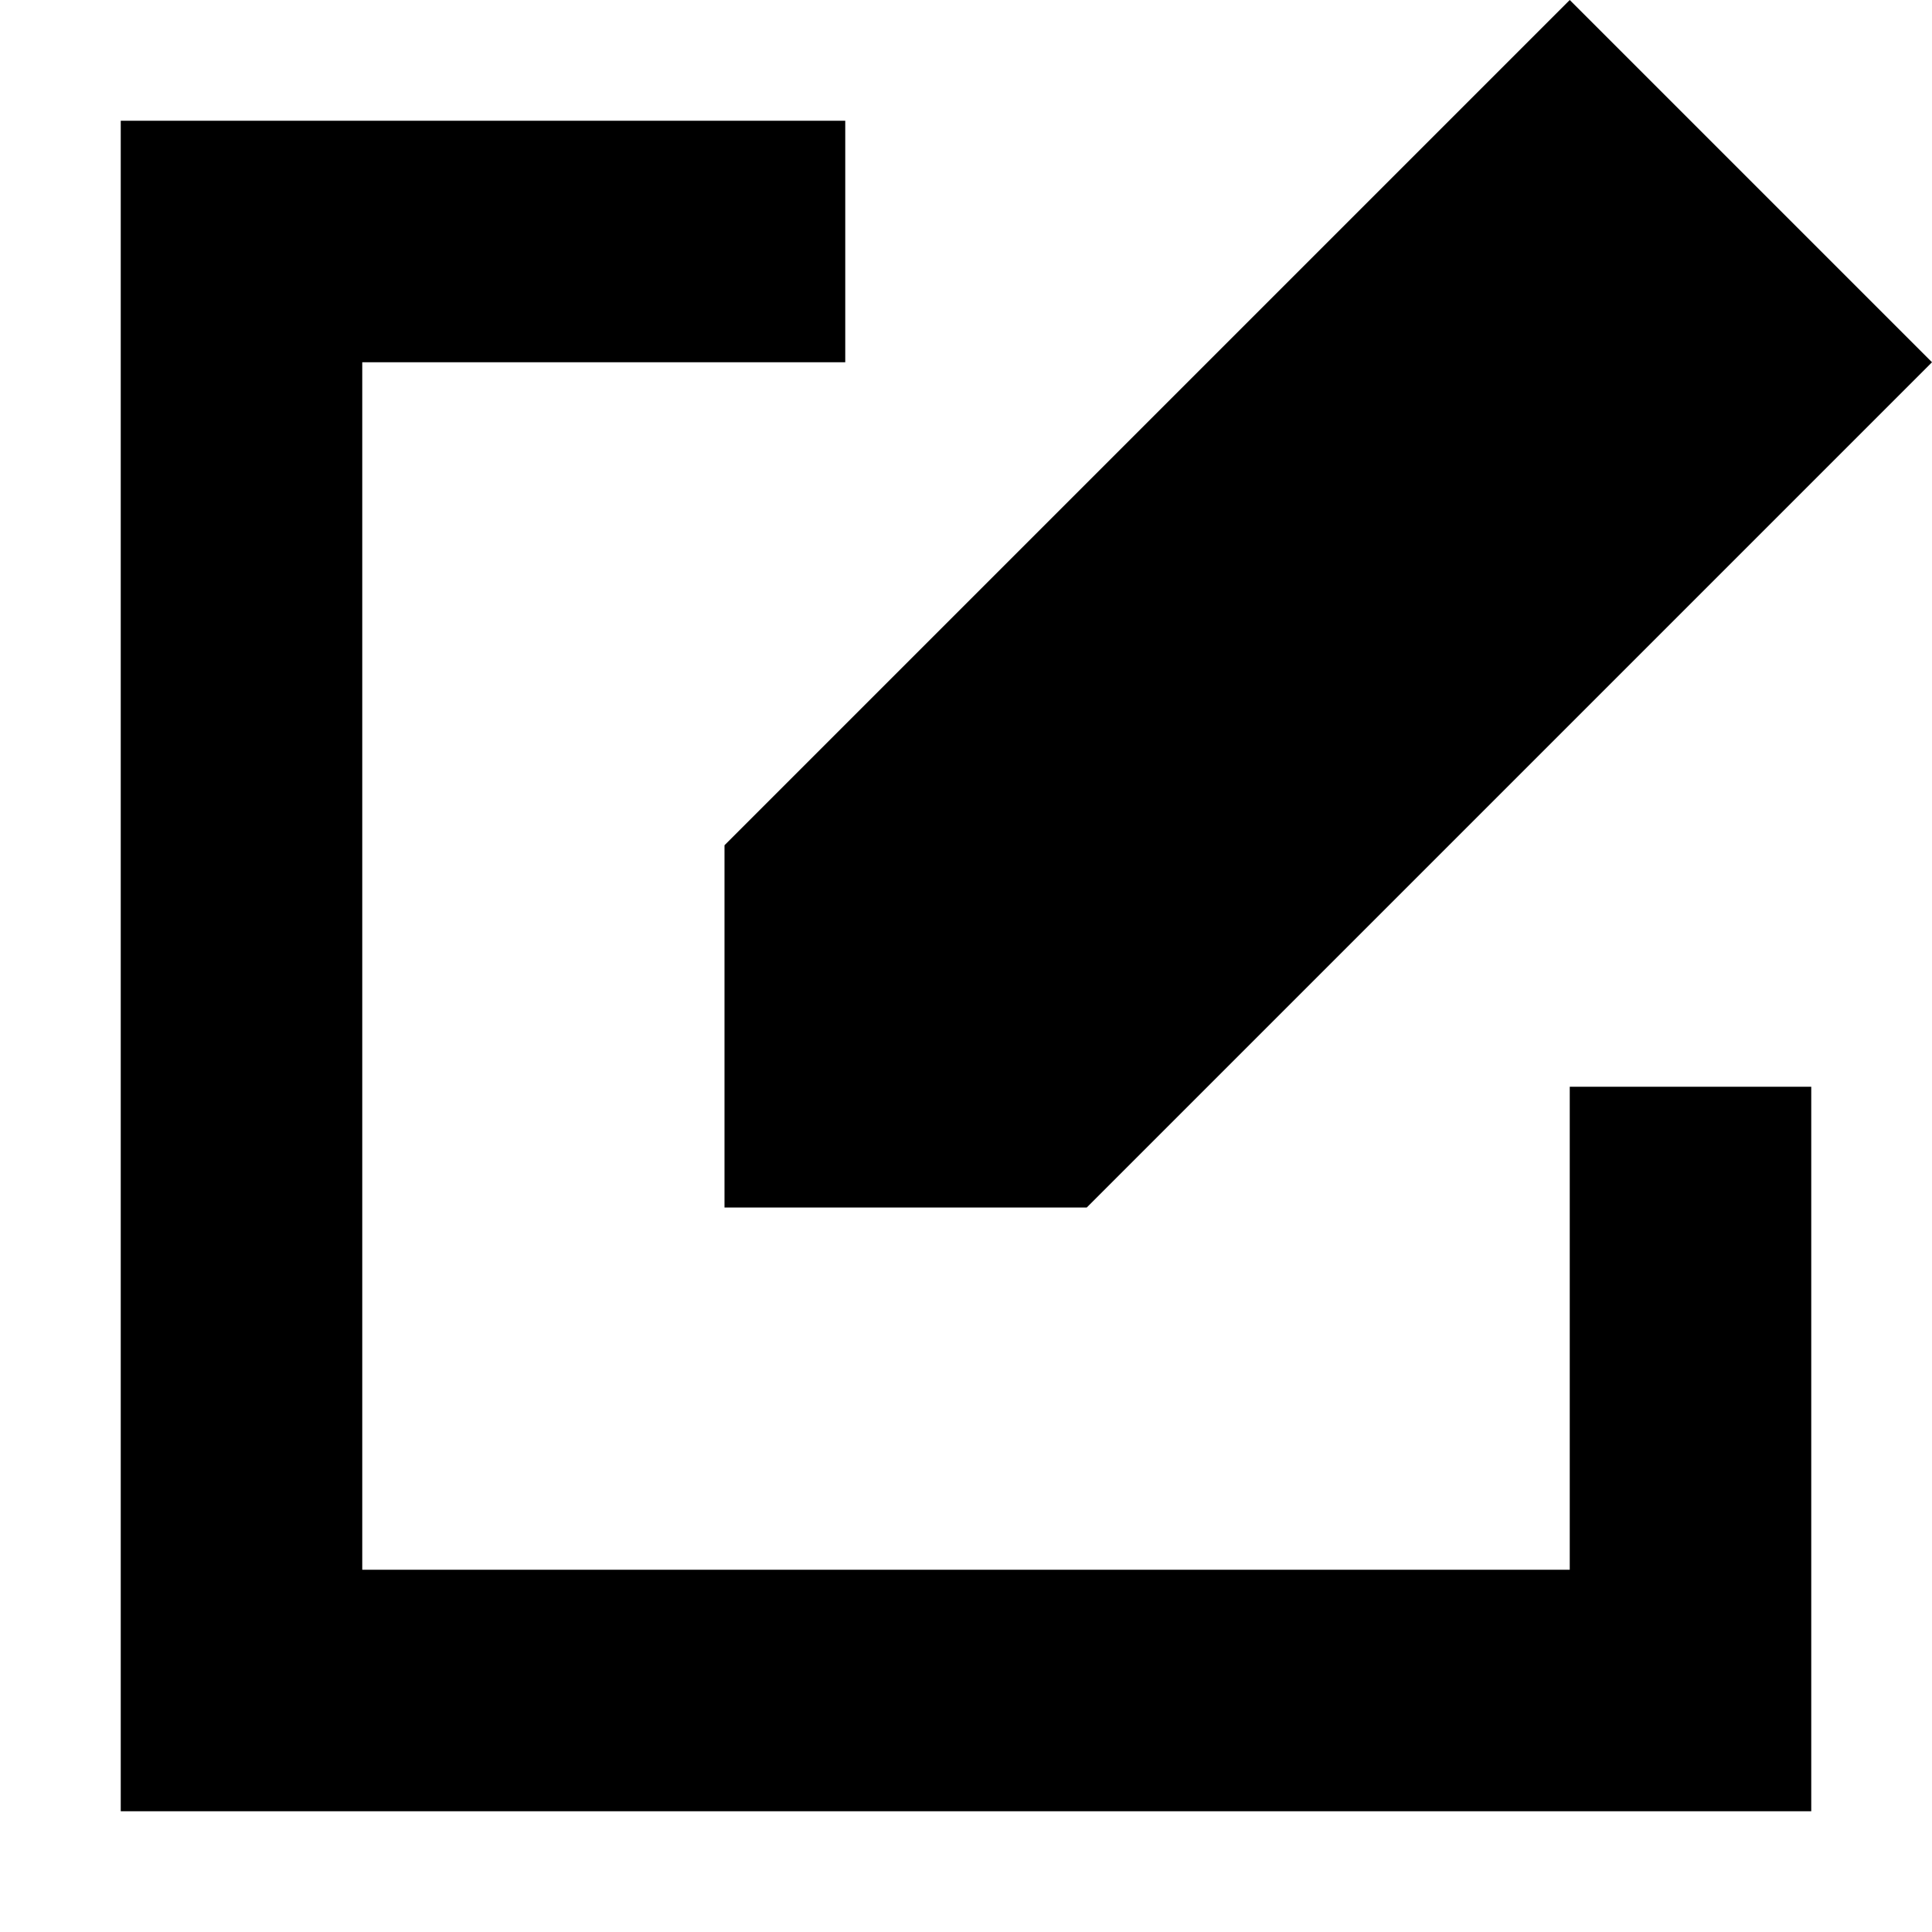
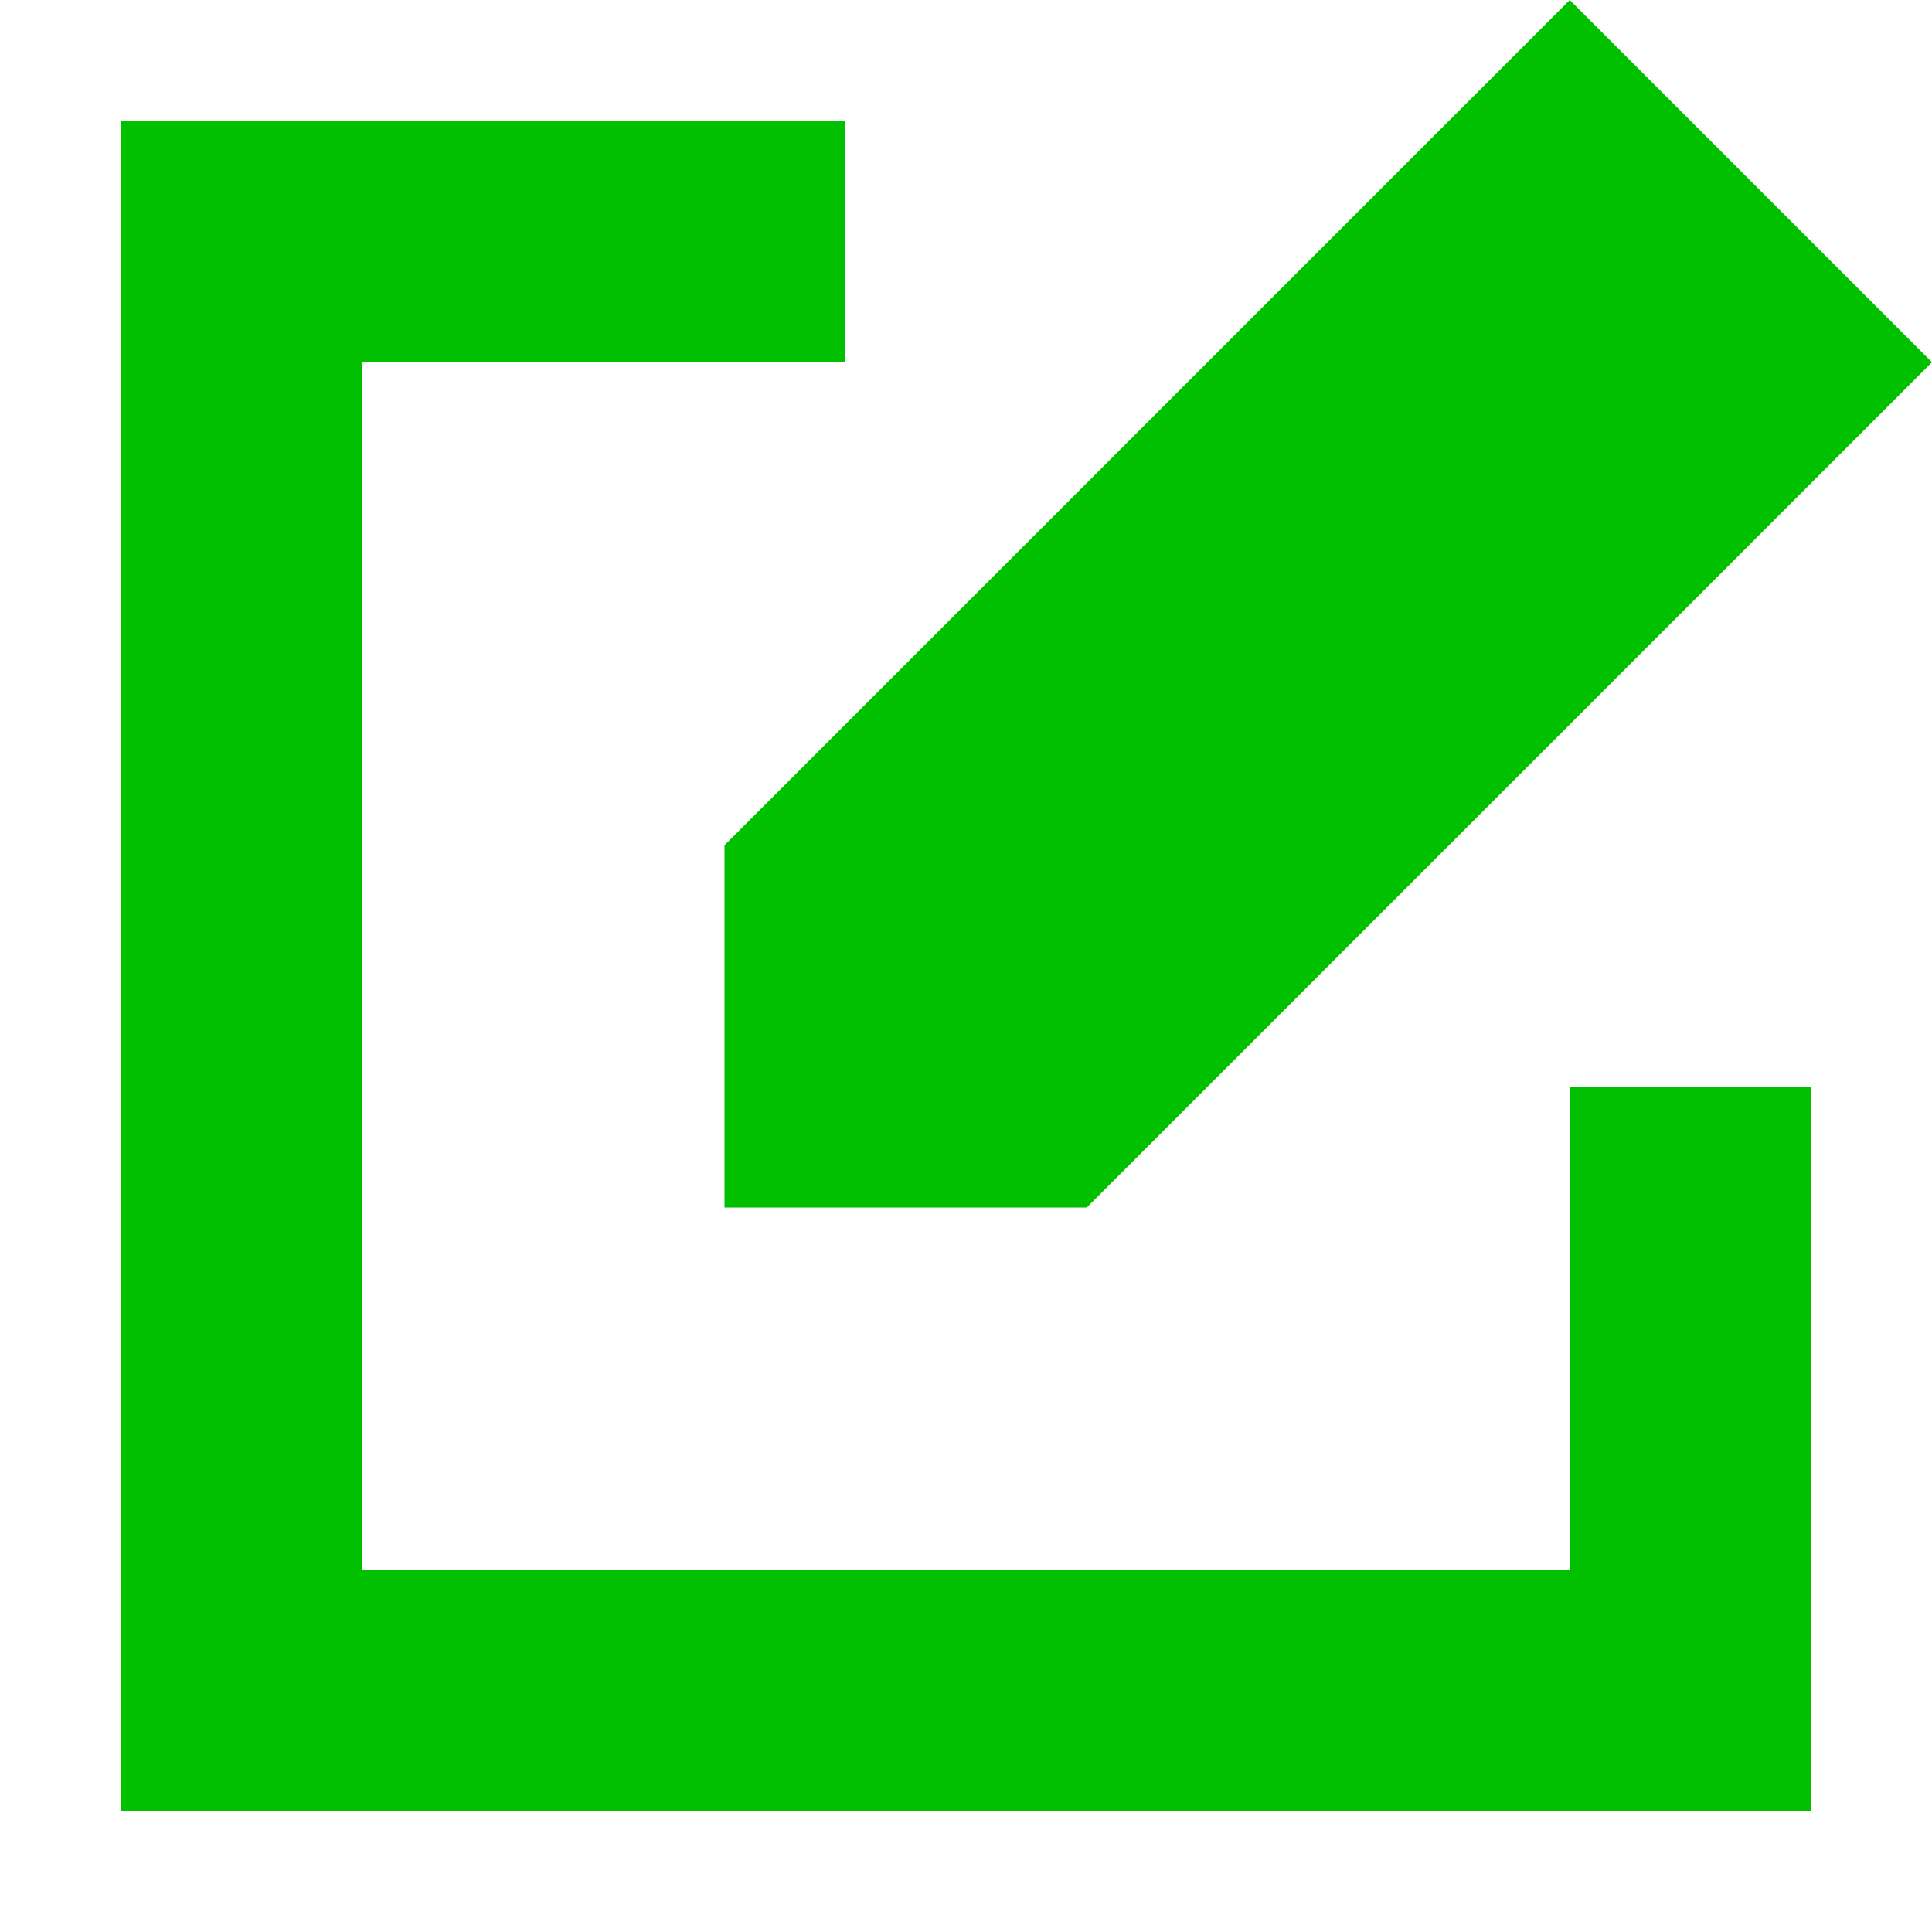
<svg xmlns="http://www.w3.org/2000/svg" width="800px" height="800px" viewBox="0 0 16 16" fill="none">
-   <path d="M13 0L16 3L9 10H6V7L13 0Z" fill="#000000" />
-   <path d="M1 1V15H15V9H13V13H3V3H7V1H1Z" fill="#000000" />
+   <path d="M13 0L16 3L9 10H6V7L13 0Z" fill="#00c000" />
+   <path d="M1 1V15H15V9H13V13H3V3H7V1H1Z" fill="#00c000" />
</svg>
